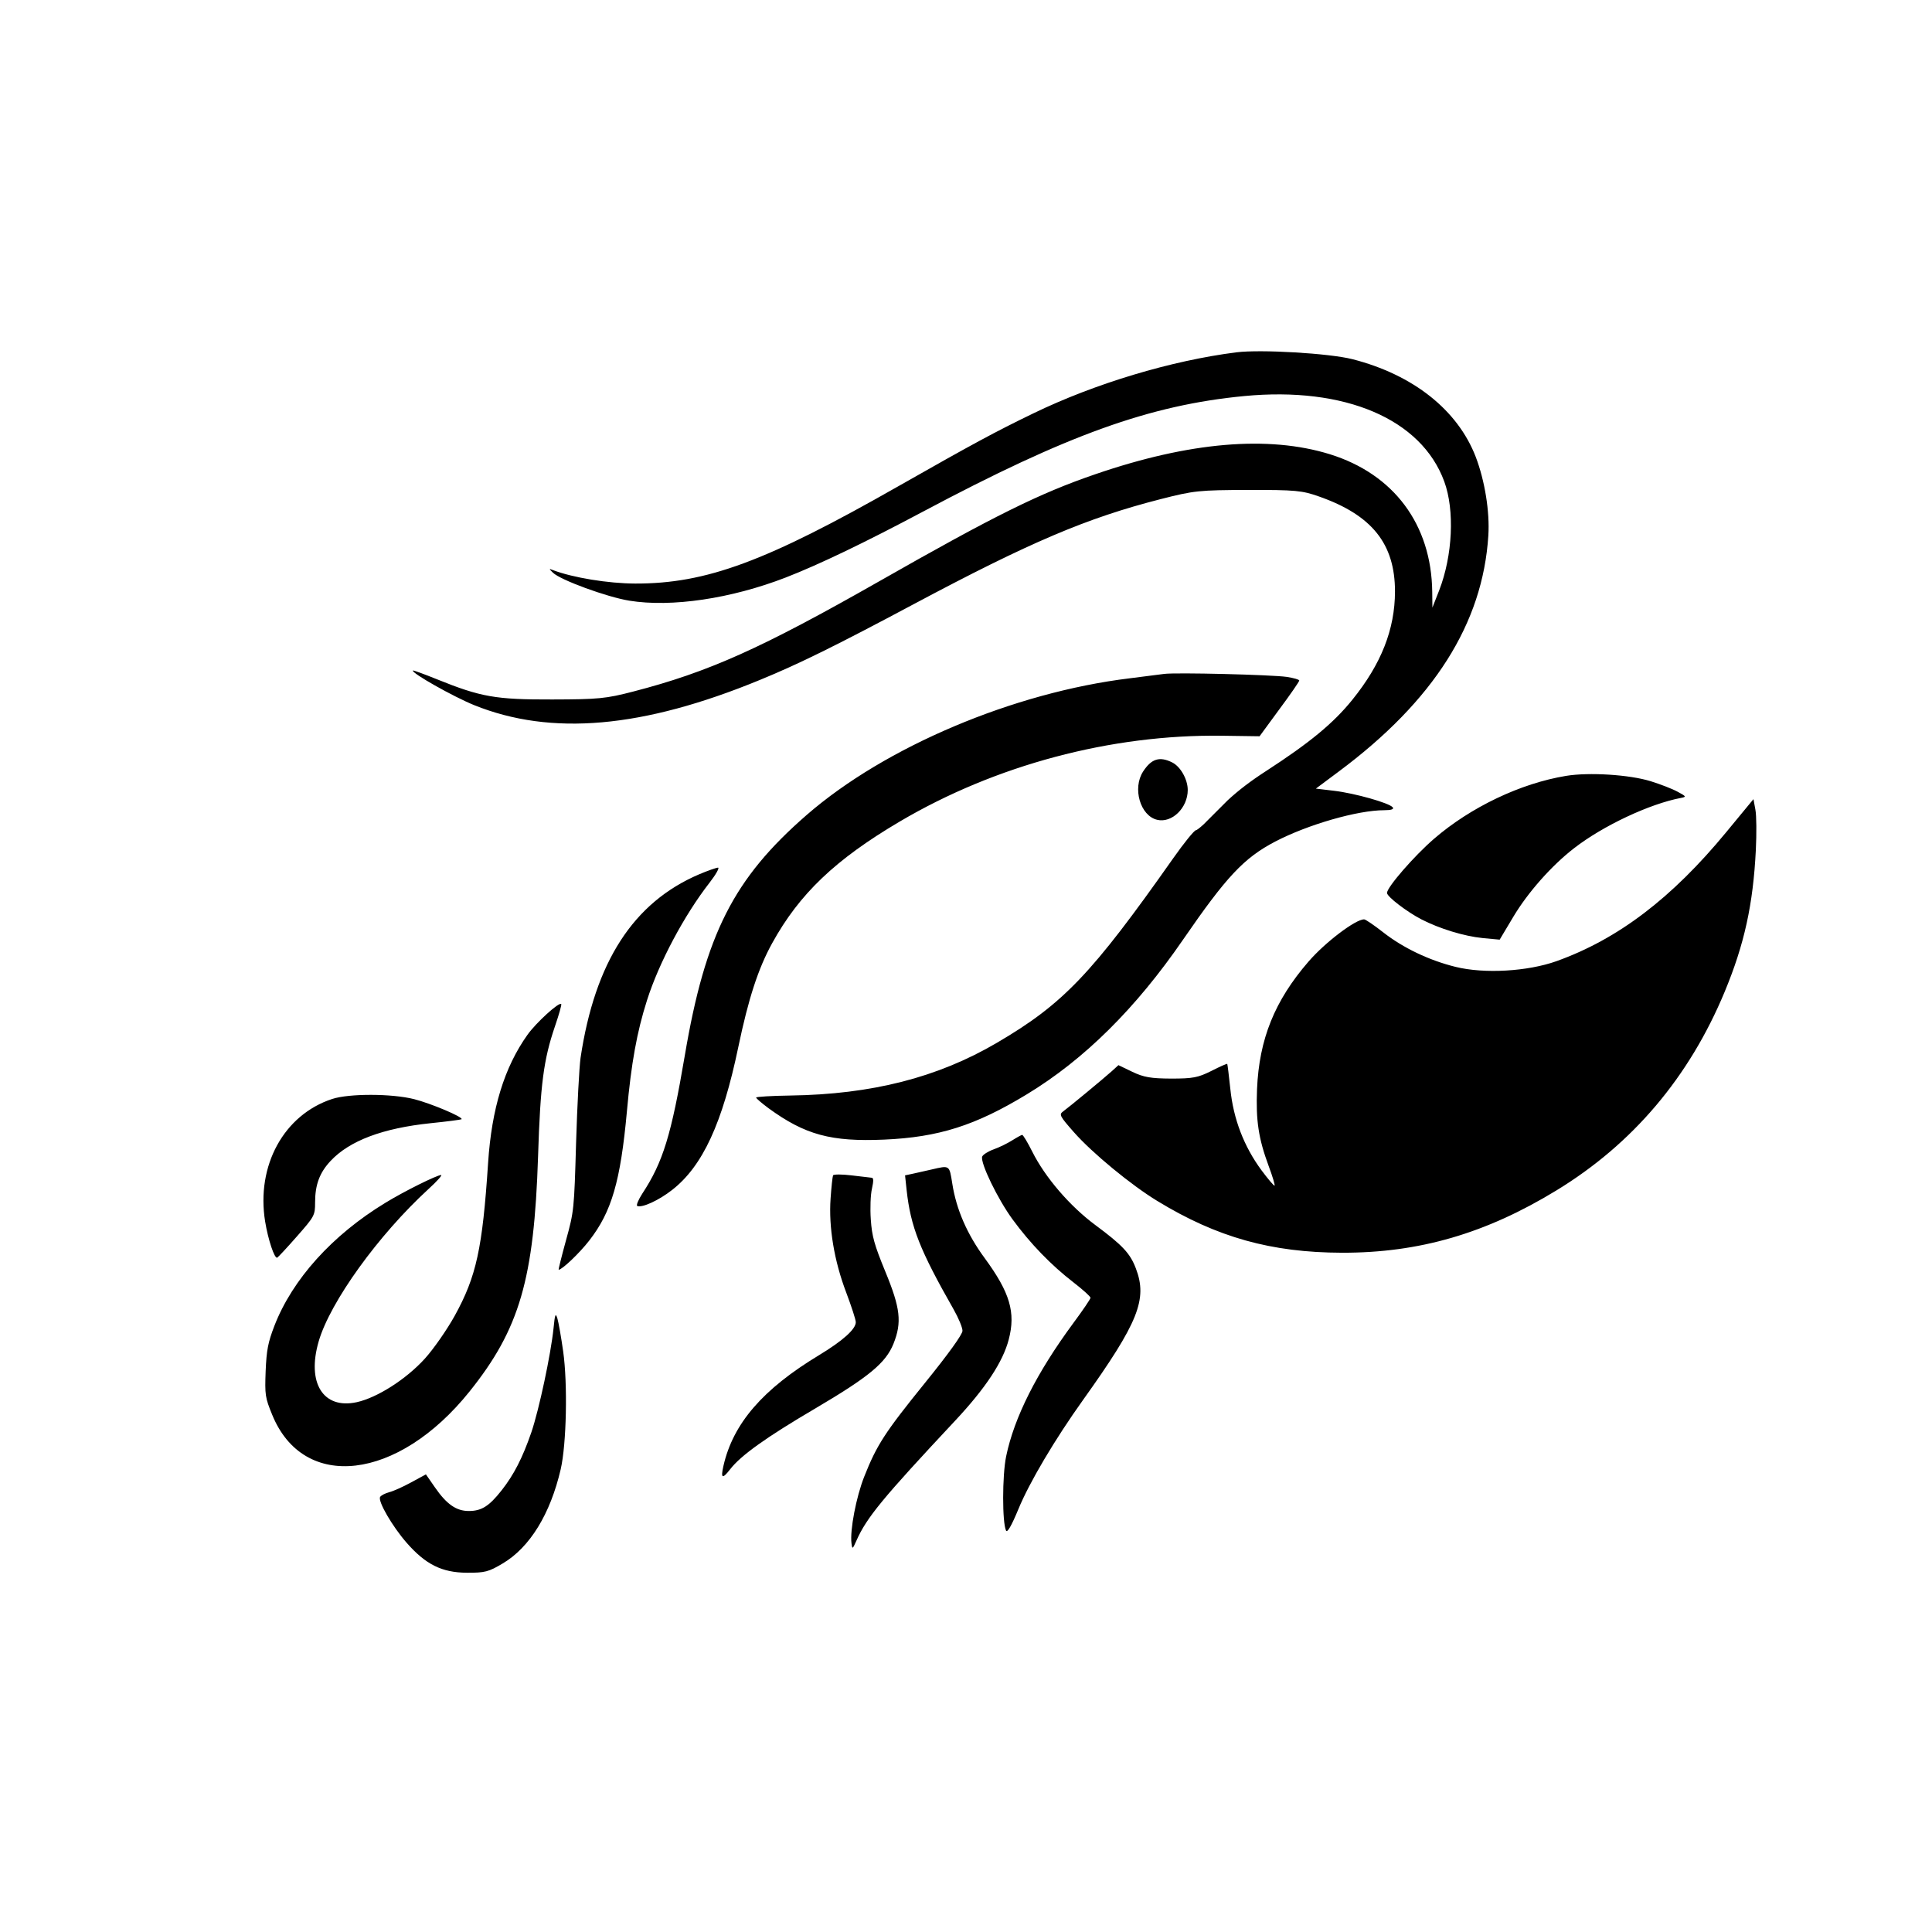
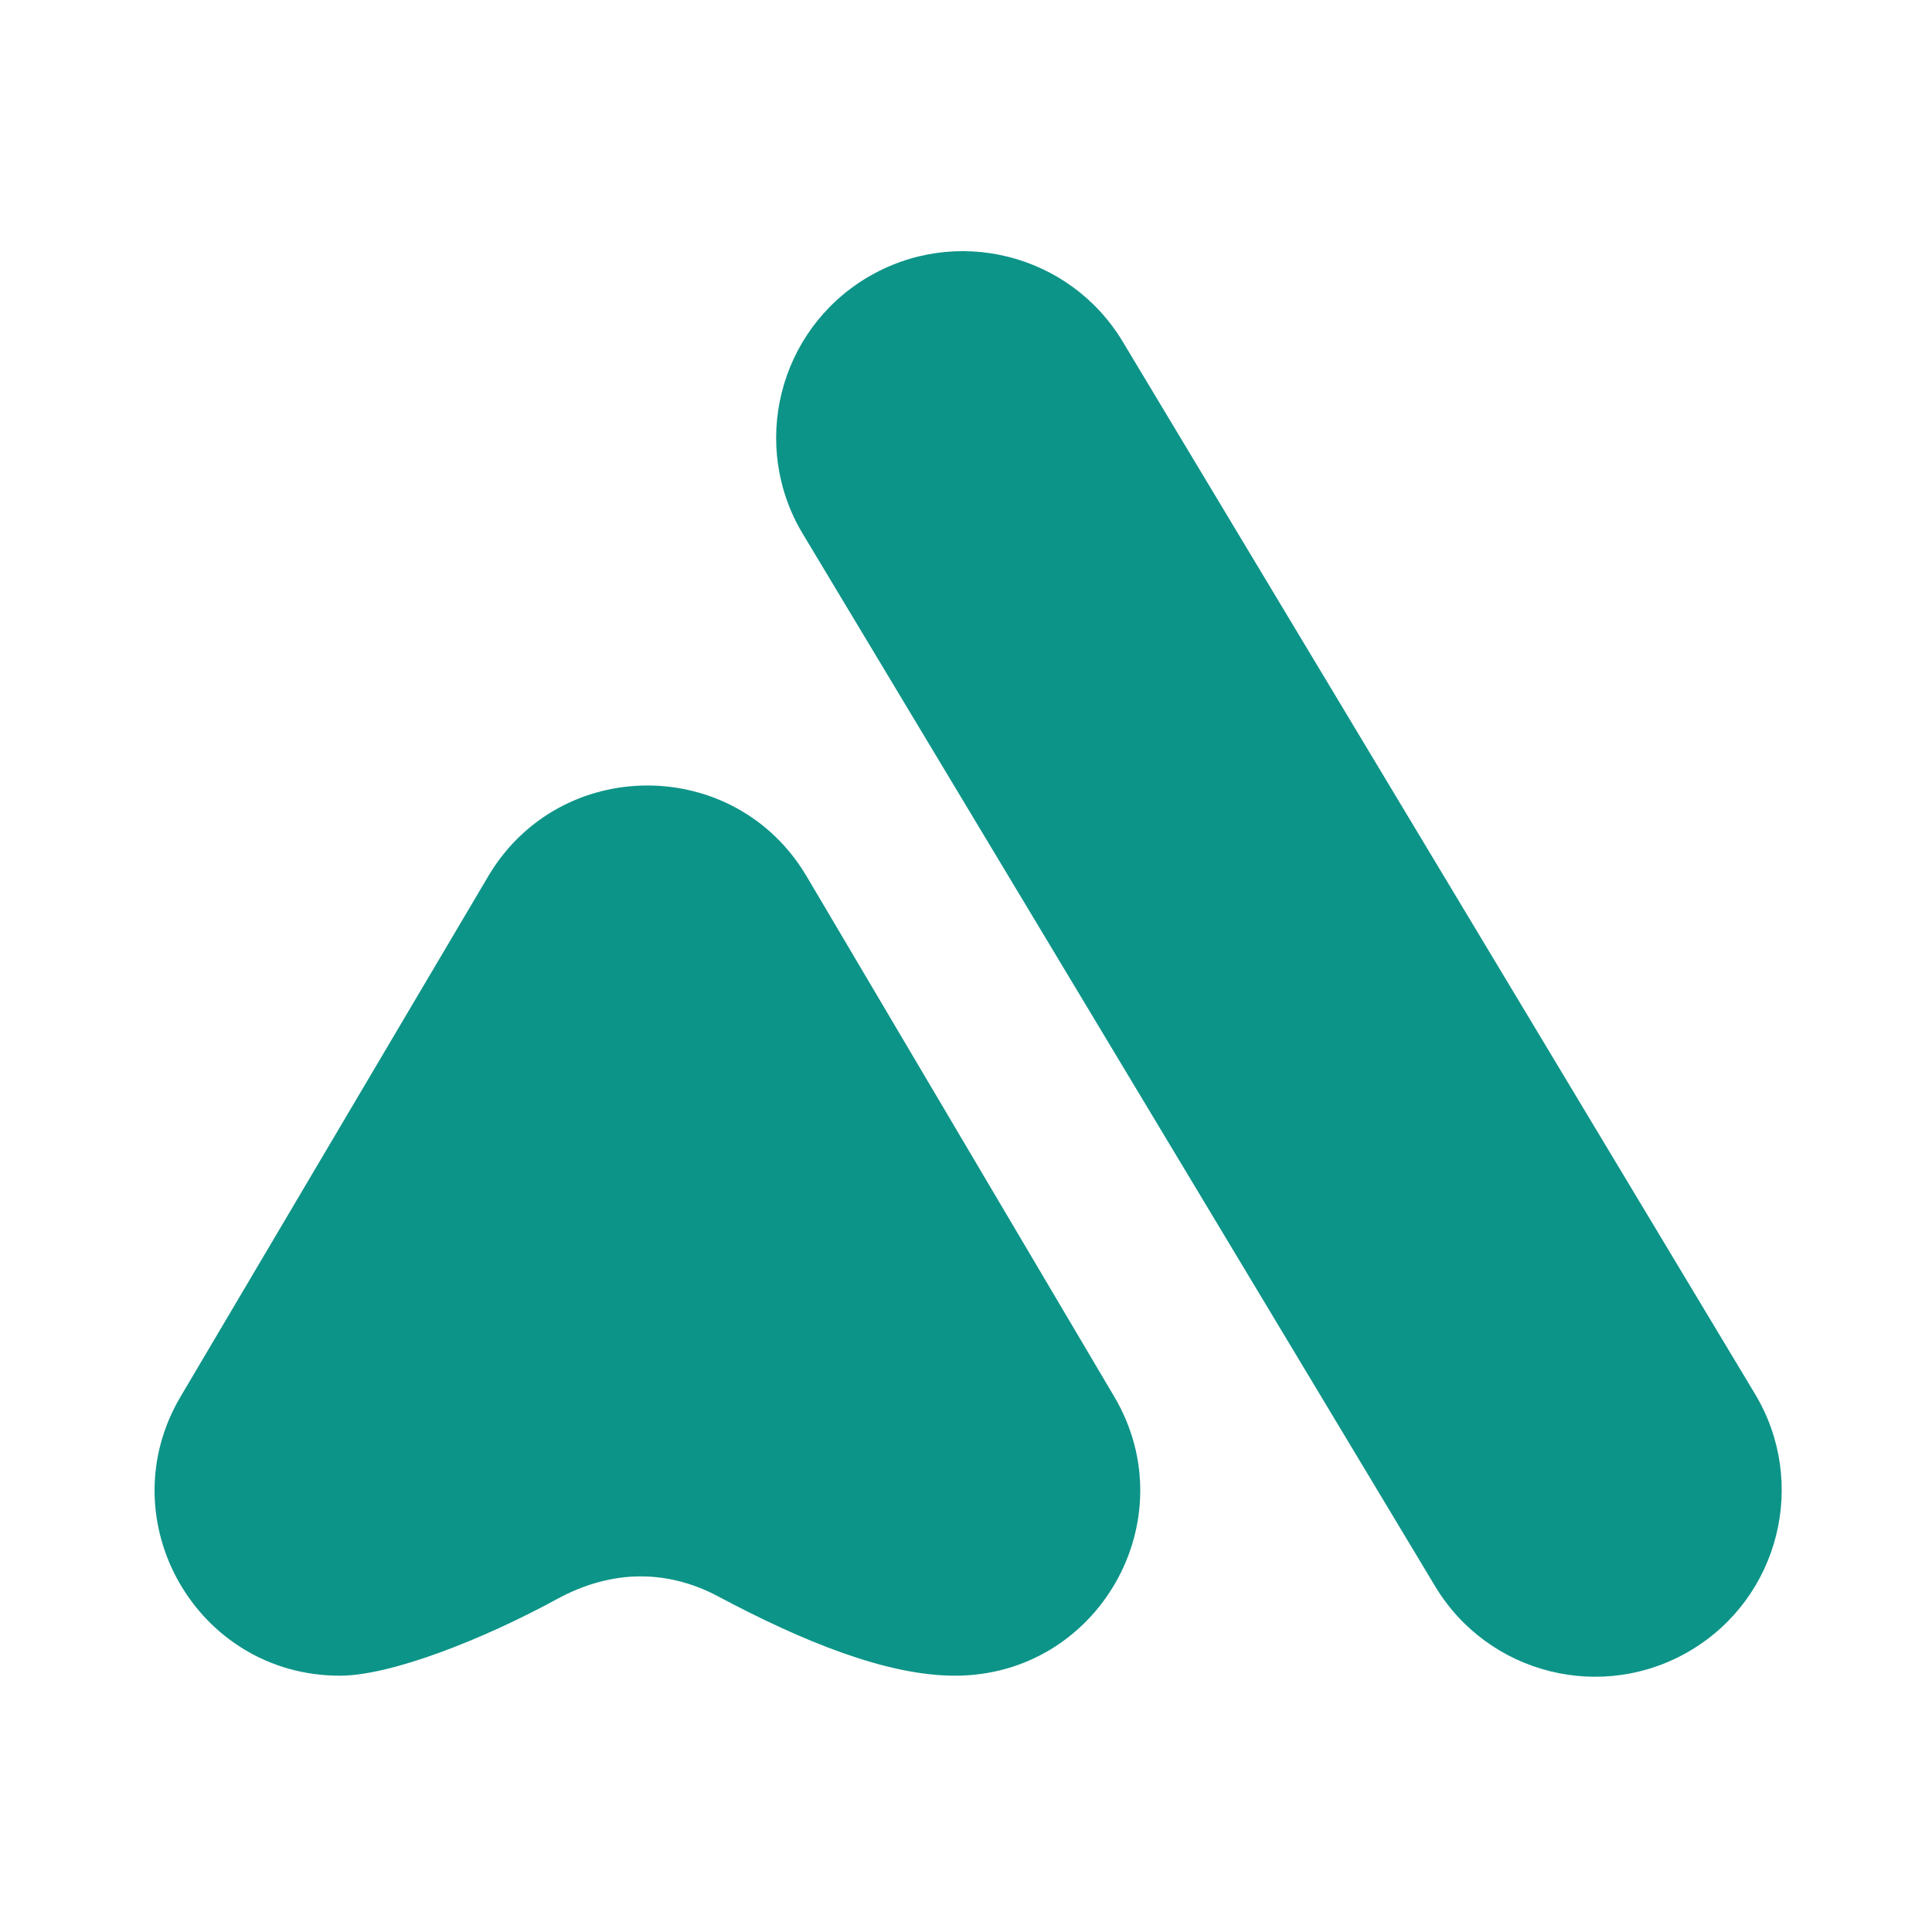
- <svg xmlns="http://www.w3.org/2000/svg" width="22" height="22" viewBox="0 0 22 22" fill="none">
-   <path d="M6.303 15.127C6.319 14.965 6.326 14.947 6.347 15.013C6.36 15.056 6.39 15.226 6.413 15.389C6.465 15.757 6.451 16.442 6.385 16.73C6.267 17.239 6.034 17.62 5.725 17.803C5.564 17.899 5.522 17.91 5.316 17.909C5.031 17.907 4.846 17.815 4.628 17.565C4.467 17.38 4.303 17.098 4.328 17.047C4.337 17.03 4.383 17.005 4.432 16.992C4.48 16.98 4.593 16.929 4.684 16.879L4.85 16.789L4.952 16.936C5.086 17.13 5.196 17.206 5.338 17.206C5.483 17.206 5.569 17.152 5.711 16.972C5.852 16.793 5.95 16.602 6.051 16.309C6.138 16.053 6.272 15.425 6.303 15.127ZM10.609 13.317C10.816 13.269 10.81 13.265 10.844 13.479C10.89 13.772 11.012 14.054 11.214 14.328C11.501 14.72 11.567 14.945 11.487 15.252C11.421 15.507 11.225 15.805 10.876 16.178C10.048 17.063 9.869 17.28 9.752 17.544C9.708 17.643 9.705 17.645 9.696 17.573C9.677 17.425 9.75 17.044 9.841 16.815C9.984 16.454 10.075 16.313 10.533 15.747C10.801 15.416 10.96 15.195 10.96 15.154C10.96 15.117 10.915 15.009 10.86 14.912C10.473 14.233 10.37 13.97 10.324 13.553L10.306 13.384L10.396 13.365C10.446 13.354 10.542 13.332 10.609 13.317ZM11.639 12.923C11.65 12.922 11.702 13.009 11.755 13.115C11.902 13.408 12.182 13.734 12.473 13.95C12.783 14.18 12.869 14.272 12.934 14.443C13.069 14.795 12.963 15.059 12.336 15.937C12.012 16.39 11.722 16.88 11.597 17.184C11.517 17.377 11.47 17.457 11.456 17.429C11.412 17.341 11.412 16.801 11.457 16.584C11.549 16.139 11.806 15.63 12.223 15.065C12.33 14.921 12.418 14.791 12.418 14.778C12.417 14.763 12.329 14.684 12.223 14.602C11.968 14.405 11.733 14.162 11.53 13.885C11.361 13.654 11.162 13.243 11.184 13.171C11.192 13.149 11.251 13.111 11.315 13.088C11.38 13.065 11.475 13.018 11.527 12.985C11.579 12.952 11.629 12.925 11.639 12.923ZM9.695 13.384C9.804 13.397 9.907 13.409 9.925 13.411C9.948 13.412 9.949 13.444 9.929 13.536C9.913 13.603 9.907 13.761 9.916 13.887C9.929 14.078 9.956 14.175 10.081 14.479C10.253 14.896 10.272 15.057 10.174 15.302C10.086 15.52 9.895 15.678 9.286 16.037C8.729 16.364 8.436 16.573 8.315 16.73C8.225 16.846 8.205 16.836 8.238 16.692C8.348 16.209 8.685 15.819 9.329 15.43C9.598 15.267 9.745 15.135 9.745 15.056C9.745 15.027 9.695 14.875 9.636 14.718C9.499 14.358 9.435 13.975 9.458 13.647C9.467 13.516 9.48 13.399 9.486 13.384C9.493 13.371 9.587 13.371 9.695 13.384ZM6.391 11.433C6.397 11.441 6.365 11.554 6.32 11.685C6.19 12.066 6.153 12.345 6.127 13.168C6.082 14.567 5.916 15.135 5.347 15.845C4.531 16.863 3.456 16.988 3.099 16.109C3.019 15.914 3.015 15.883 3.025 15.613C3.035 15.374 3.052 15.286 3.124 15.099C3.329 14.568 3.784 14.063 4.391 13.695C4.605 13.564 4.975 13.381 5.023 13.38C5.04 13.38 4.975 13.453 4.878 13.541C4.309 14.063 3.76 14.824 3.629 15.274C3.491 15.748 3.68 16.05 4.062 15.967C4.295 15.916 4.624 15.706 4.836 15.473C4.936 15.363 5.09 15.142 5.179 14.981C5.424 14.536 5.494 14.219 5.558 13.242C5.599 12.622 5.743 12.154 6.006 11.784C6.103 11.647 6.367 11.406 6.391 11.433ZM8.176 9.88C8.196 9.88 8.153 9.957 8.08 10.051C7.791 10.422 7.504 10.962 7.368 11.389C7.252 11.752 7.188 12.11 7.139 12.652C7.066 13.452 6.965 13.798 6.711 14.125C6.598 14.271 6.4 14.459 6.361 14.459C6.358 14.456 6.395 14.306 6.445 14.124C6.536 13.794 6.538 13.776 6.56 13.012C6.573 12.585 6.596 12.15 6.611 12.045C6.775 10.953 7.211 10.277 7.961 9.956C8.058 9.915 8.155 9.881 8.176 9.88ZM3.783 12.514C3.976 12.451 4.461 12.452 4.715 12.516C4.905 12.564 5.276 12.72 5.256 12.745C5.249 12.75 5.092 12.771 4.904 12.79C4.358 12.847 3.981 12.989 3.765 13.219C3.639 13.353 3.588 13.491 3.588 13.693C3.588 13.839 3.581 13.852 3.382 14.078C3.269 14.207 3.168 14.315 3.157 14.321C3.126 14.336 3.053 14.117 3.019 13.909C2.916 13.272 3.233 12.694 3.783 12.514ZM19.989 9.22C20.002 9.287 20.003 9.493 19.994 9.679C19.963 10.298 19.864 10.752 19.639 11.294C19.235 12.266 18.593 13.025 17.724 13.555C16.92 14.046 16.16 14.267 15.282 14.265C14.475 14.263 13.858 14.09 13.179 13.676C12.881 13.495 12.437 13.129 12.229 12.893C12.066 12.708 12.058 12.691 12.106 12.656C12.176 12.605 12.564 12.284 12.66 12.198L12.736 12.129L12.894 12.205C13.023 12.267 13.106 12.281 13.337 12.282C13.584 12.282 13.642 12.271 13.794 12.195C13.89 12.146 13.971 12.11 13.975 12.115C13.978 12.12 13.994 12.248 14.01 12.4C14.045 12.742 14.164 13.053 14.364 13.325C14.44 13.427 14.507 13.506 14.514 13.501C14.52 13.494 14.49 13.394 14.447 13.279C14.33 12.963 14.3 12.76 14.314 12.403C14.338 11.833 14.514 11.396 14.9 10.95C15.09 10.73 15.437 10.467 15.534 10.469C15.551 10.47 15.648 10.536 15.75 10.616C15.977 10.794 16.274 10.936 16.575 11.01C16.903 11.091 17.396 11.062 17.724 10.945C18.424 10.694 19.036 10.229 19.656 9.477L19.967 9.1L19.989 9.22ZM13.256 7.674C13.387 7.656 14.479 7.683 14.653 7.708C14.731 7.72 14.794 7.738 14.795 7.749C14.795 7.761 14.693 7.909 14.568 8.077L14.343 8.384L13.914 8.378C12.651 8.361 11.335 8.712 10.244 9.356C9.512 9.788 9.102 10.179 8.793 10.74C8.635 11.026 8.523 11.368 8.407 11.924C8.226 12.792 8.001 13.278 7.655 13.549C7.502 13.669 7.314 13.755 7.257 13.733C7.242 13.727 7.268 13.663 7.314 13.592C7.55 13.233 7.644 12.926 7.798 12.019C8.032 10.637 8.353 10.004 9.187 9.279C10.08 8.503 11.543 7.885 12.864 7.724C13.027 7.704 13.204 7.681 13.256 7.674ZM14.079 4.012C14.355 3.977 15.137 4.023 15.4 4.09C16.093 4.267 16.6 4.67 16.805 5.204C16.908 5.475 16.965 5.826 16.948 6.098C16.885 7.1 16.327 7.98 15.244 8.786L14.984 8.98L15.193 9.005C15.428 9.033 15.818 9.143 15.859 9.193C15.877 9.214 15.844 9.226 15.763 9.226C15.46 9.226 14.896 9.388 14.521 9.583C14.164 9.77 13.966 9.982 13.473 10.698C12.933 11.484 12.346 12.065 11.693 12.461C11.107 12.817 10.688 12.95 10.067 12.977C9.464 13.003 9.168 12.923 8.752 12.62C8.675 12.563 8.612 12.509 8.61 12.498C8.61 12.489 8.785 12.478 8.998 12.475C9.926 12.462 10.678 12.27 11.351 11.875C12.106 11.433 12.43 11.094 13.359 9.774C13.482 9.599 13.599 9.455 13.618 9.454C13.627 9.454 13.66 9.429 13.705 9.388L13.98 9.113C14.102 9 14.246 8.89 14.417 8.78C14.915 8.457 15.183 8.236 15.398 7.97C15.728 7.562 15.884 7.167 15.885 6.736C15.885 6.192 15.623 5.865 15.018 5.653C14.828 5.586 14.752 5.578 14.214 5.579C13.652 5.581 13.598 5.586 13.215 5.684C12.375 5.899 11.732 6.172 10.402 6.881C9.521 7.351 9.094 7.562 8.652 7.743C7.318 8.292 6.278 8.384 5.398 8.029C5.16 7.932 4.681 7.662 4.702 7.635C4.706 7.631 4.83 7.676 4.978 7.736C5.476 7.937 5.644 7.967 6.288 7.965C6.812 7.964 6.901 7.955 7.206 7.876C8.069 7.653 8.67 7.383 10.014 6.618C11.327 5.87 11.839 5.617 12.473 5.4C13.544 5.032 14.442 4.956 15.142 5.172C15.871 5.398 16.3 5.972 16.309 6.739L16.311 6.919L16.388 6.723C16.542 6.325 16.566 5.81 16.446 5.483C16.185 4.771 15.315 4.4 14.168 4.51C13.093 4.613 12.155 4.951 10.514 5.824C9.849 6.178 9.324 6.43 8.948 6.576C8.326 6.817 7.647 6.918 7.166 6.84C6.912 6.799 6.379 6.604 6.296 6.521C6.249 6.475 6.25 6.473 6.297 6.492C6.523 6.578 6.925 6.644 7.233 6.645C8.042 6.647 8.721 6.396 10.231 5.536C11.085 5.051 11.325 4.921 11.767 4.707C12.469 4.367 13.338 4.106 14.079 4.012ZM17.833 8.835C18.094 8.792 18.556 8.821 18.797 8.896C18.907 8.93 19.046 8.984 19.104 9.016C19.203 9.069 19.205 9.074 19.142 9.086C18.786 9.153 18.253 9.403 17.924 9.659C17.67 9.855 17.399 10.161 17.234 10.437L17.077 10.7L16.884 10.682C16.672 10.661 16.391 10.575 16.184 10.468C16.017 10.381 15.794 10.21 15.794 10.168C15.794 10.103 16.103 9.747 16.329 9.552C16.748 9.19 17.316 8.92 17.833 8.835ZM13.017 8.785C13.112 8.639 13.205 8.61 13.35 8.683C13.444 8.731 13.525 8.876 13.525 8.996C13.525 9.2 13.344 9.376 13.176 9.335C12.984 9.289 12.893 8.975 13.017 8.785Z" fill="black" />
+ <svg xmlns="http://www.w3.org/2000/svg" width="200" height="200" viewBox="0 0 200 200" fill="none" role="img" aria-labelledby="logo-title">
+   <path d="M83.108 55.272C77.613 46.126 80.572 34.258 89.718 28.762C98.863 23.267 110.732 26.226 116.227 35.372L181.681 144.305C187.176 153.451 184.217 165.32 175.071 170.815C165.926 176.31 154.057 173.351 148.562 164.205L83.108 55.272Z" fill="#0D9488" />
+   <path d="M50.538 90.717C57.95 78.18 76.09 78.18 83.502 90.717L115.345 144.576C122.891 157.34 113.691 173.468 98.863 173.468C91.774 173.468 83.076 169.915 74.281 165.227C71.829 163.919 69.105 163.186 66.326 163.186C63.303 163.186 60.358 164.065 57.705 165.512C50.074 169.676 40.504 173.468 35.176 173.468C20.349 173.468 11.148 157.34 18.694 144.576L50.538 90.717Z" fill="#0D9488" />
</svg>
